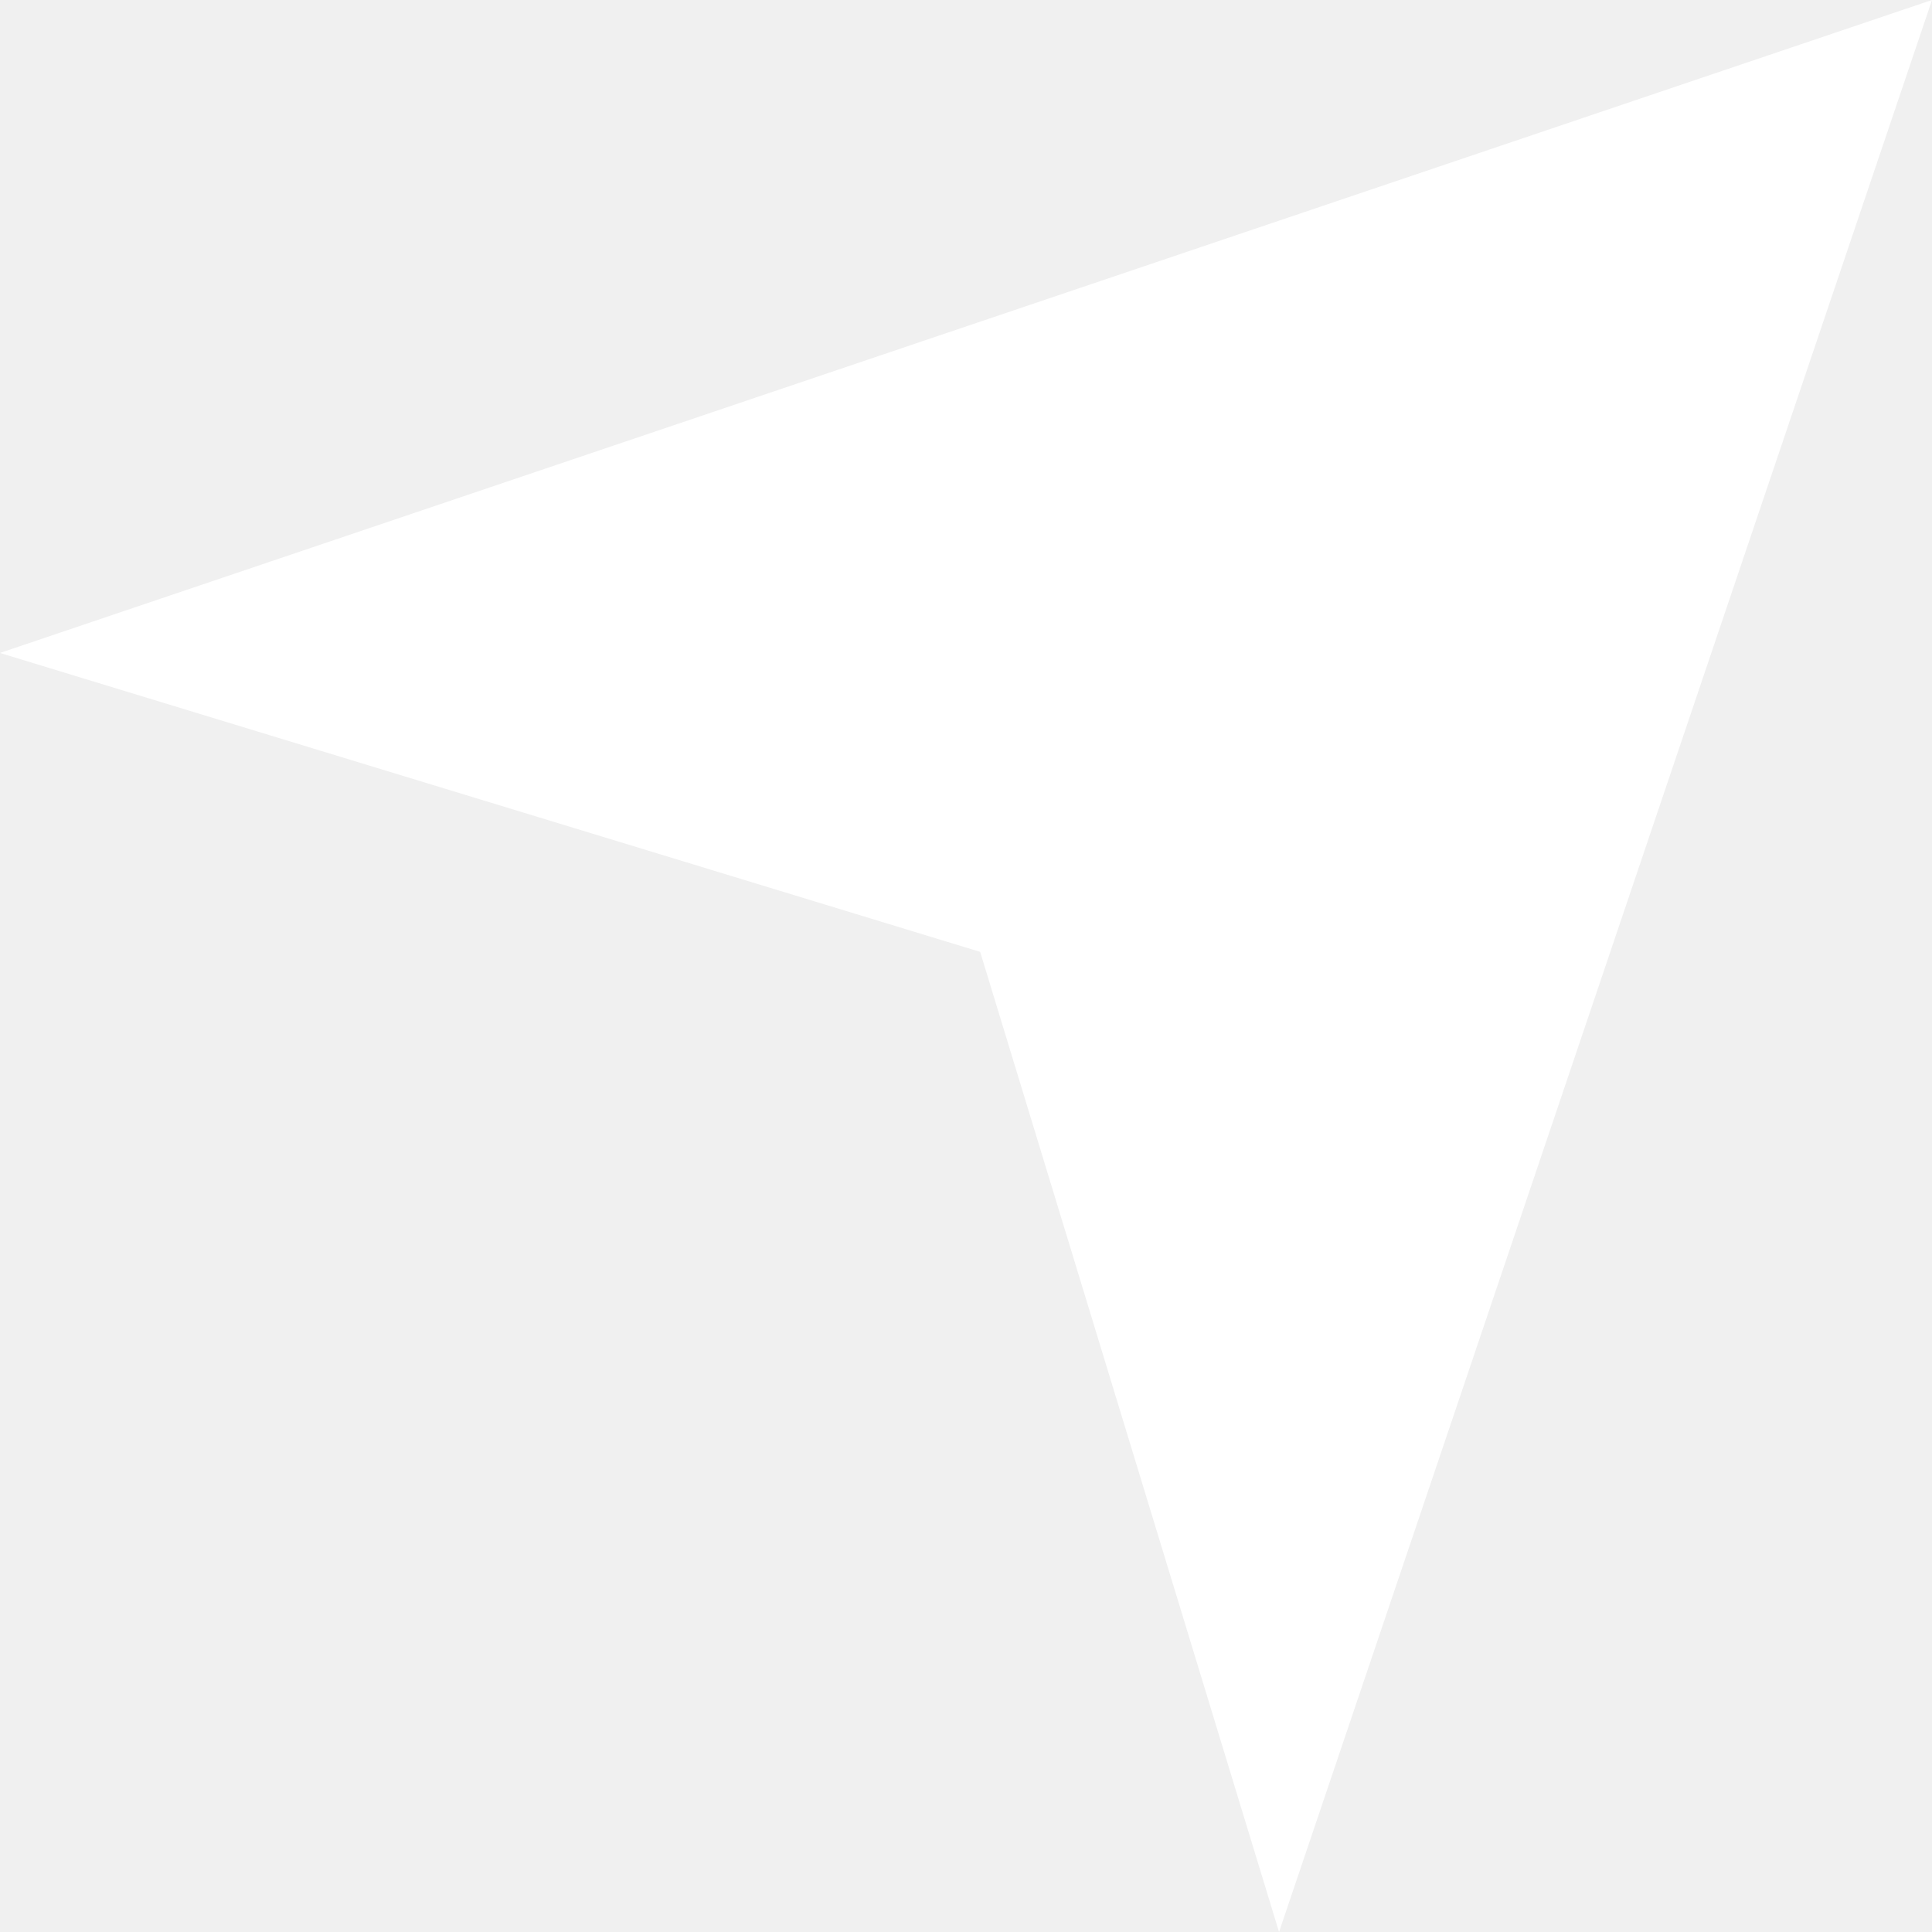
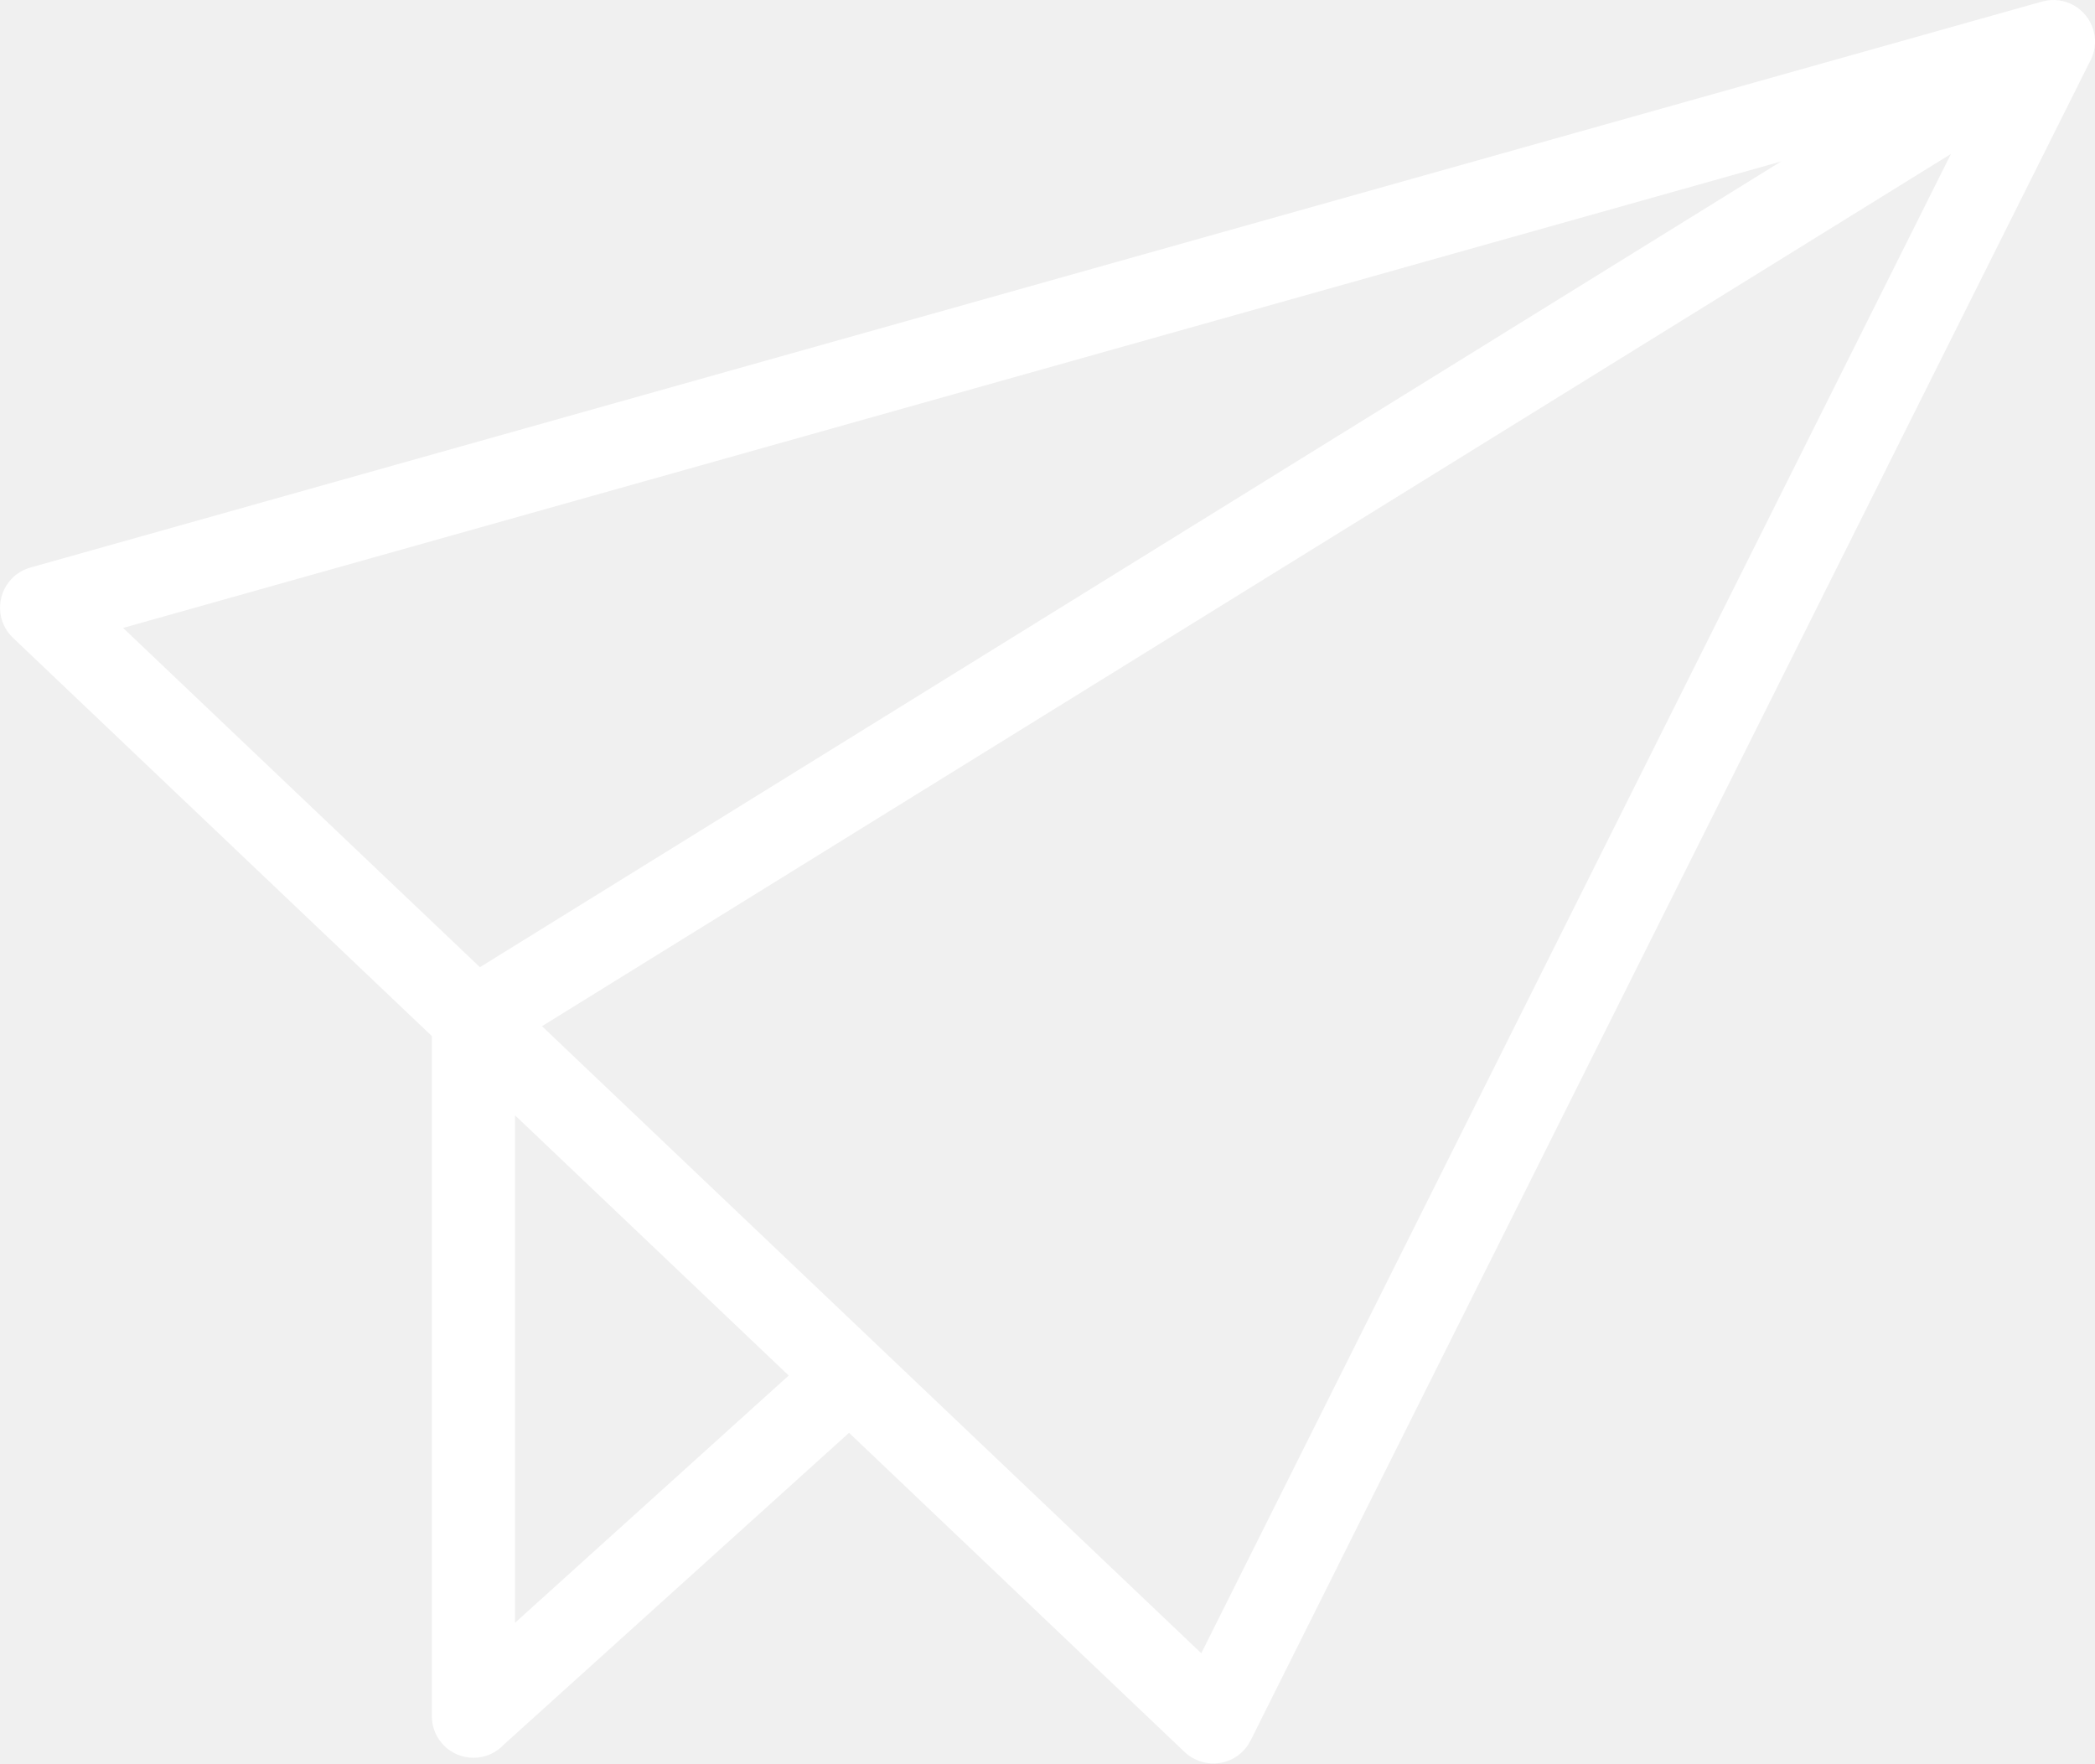
- <svg xmlns="http://www.w3.org/2000/svg" version="1.1" id="Layer_1" x="0px" y="0px" viewBox="0 0 122.88 122.88" style="enable-background:new 0 0 122.88 122.88" xml:space="preserve">
-   <style type="text/css">.st0{fill-rule:evenodd;clip-rule:evenodd;}</style>
+ <svg xmlns="http://www.w3.org/2000/svg" version="1.1" id="Layer_1" x="0px" y="0px" style="enable-background:new 0 0 122.88 103.44" xml:space="preserve" viewBox="0 0 122.88 103.44">
  <g>
-     <polygon class="st0" points="122.88,0 81.35,122.88 62.34,60.54 0,41.53 122.88,0" fill="#ffffff" />
+     <path d="M69.49,102.77L49.8,84.04l-20.23,18.27c-0.45,0.49-1.09,0.79-1.8,0.79c-1.35,0-2.44-1.09-2.44-2.44V60.77L0.76,37.41 c-0.98-0.93-1.01-2.47-0.09-3.45c0.31-0.33,0.7-0.55,1.11-0.67l0,0l118-33.2c1.3-0.36,2.64,0.39,3.01,1.69 c0.19,0.66,0.08,1.34-0.24,1.89l-49.2,98.42c-0.6,1.2-2.06,1.69-3.26,1.09C69.86,103.07,69.66,102.93,69.49,102.77L69.49,102.77 L69.49,102.77z M46.26,80.68L30.21,65.42v29.76L46.26,80.68L46.26,80.68z M28.15,56.73l76.32-47.26L7.22,36.83L28.15,56.73 L28.15,56.73z M114.43,9.03L31.79,60.19l38.67,36.78L114.43,9.03L114.43,9.03z" fill="#ffffff" />
  </g>
</svg>
